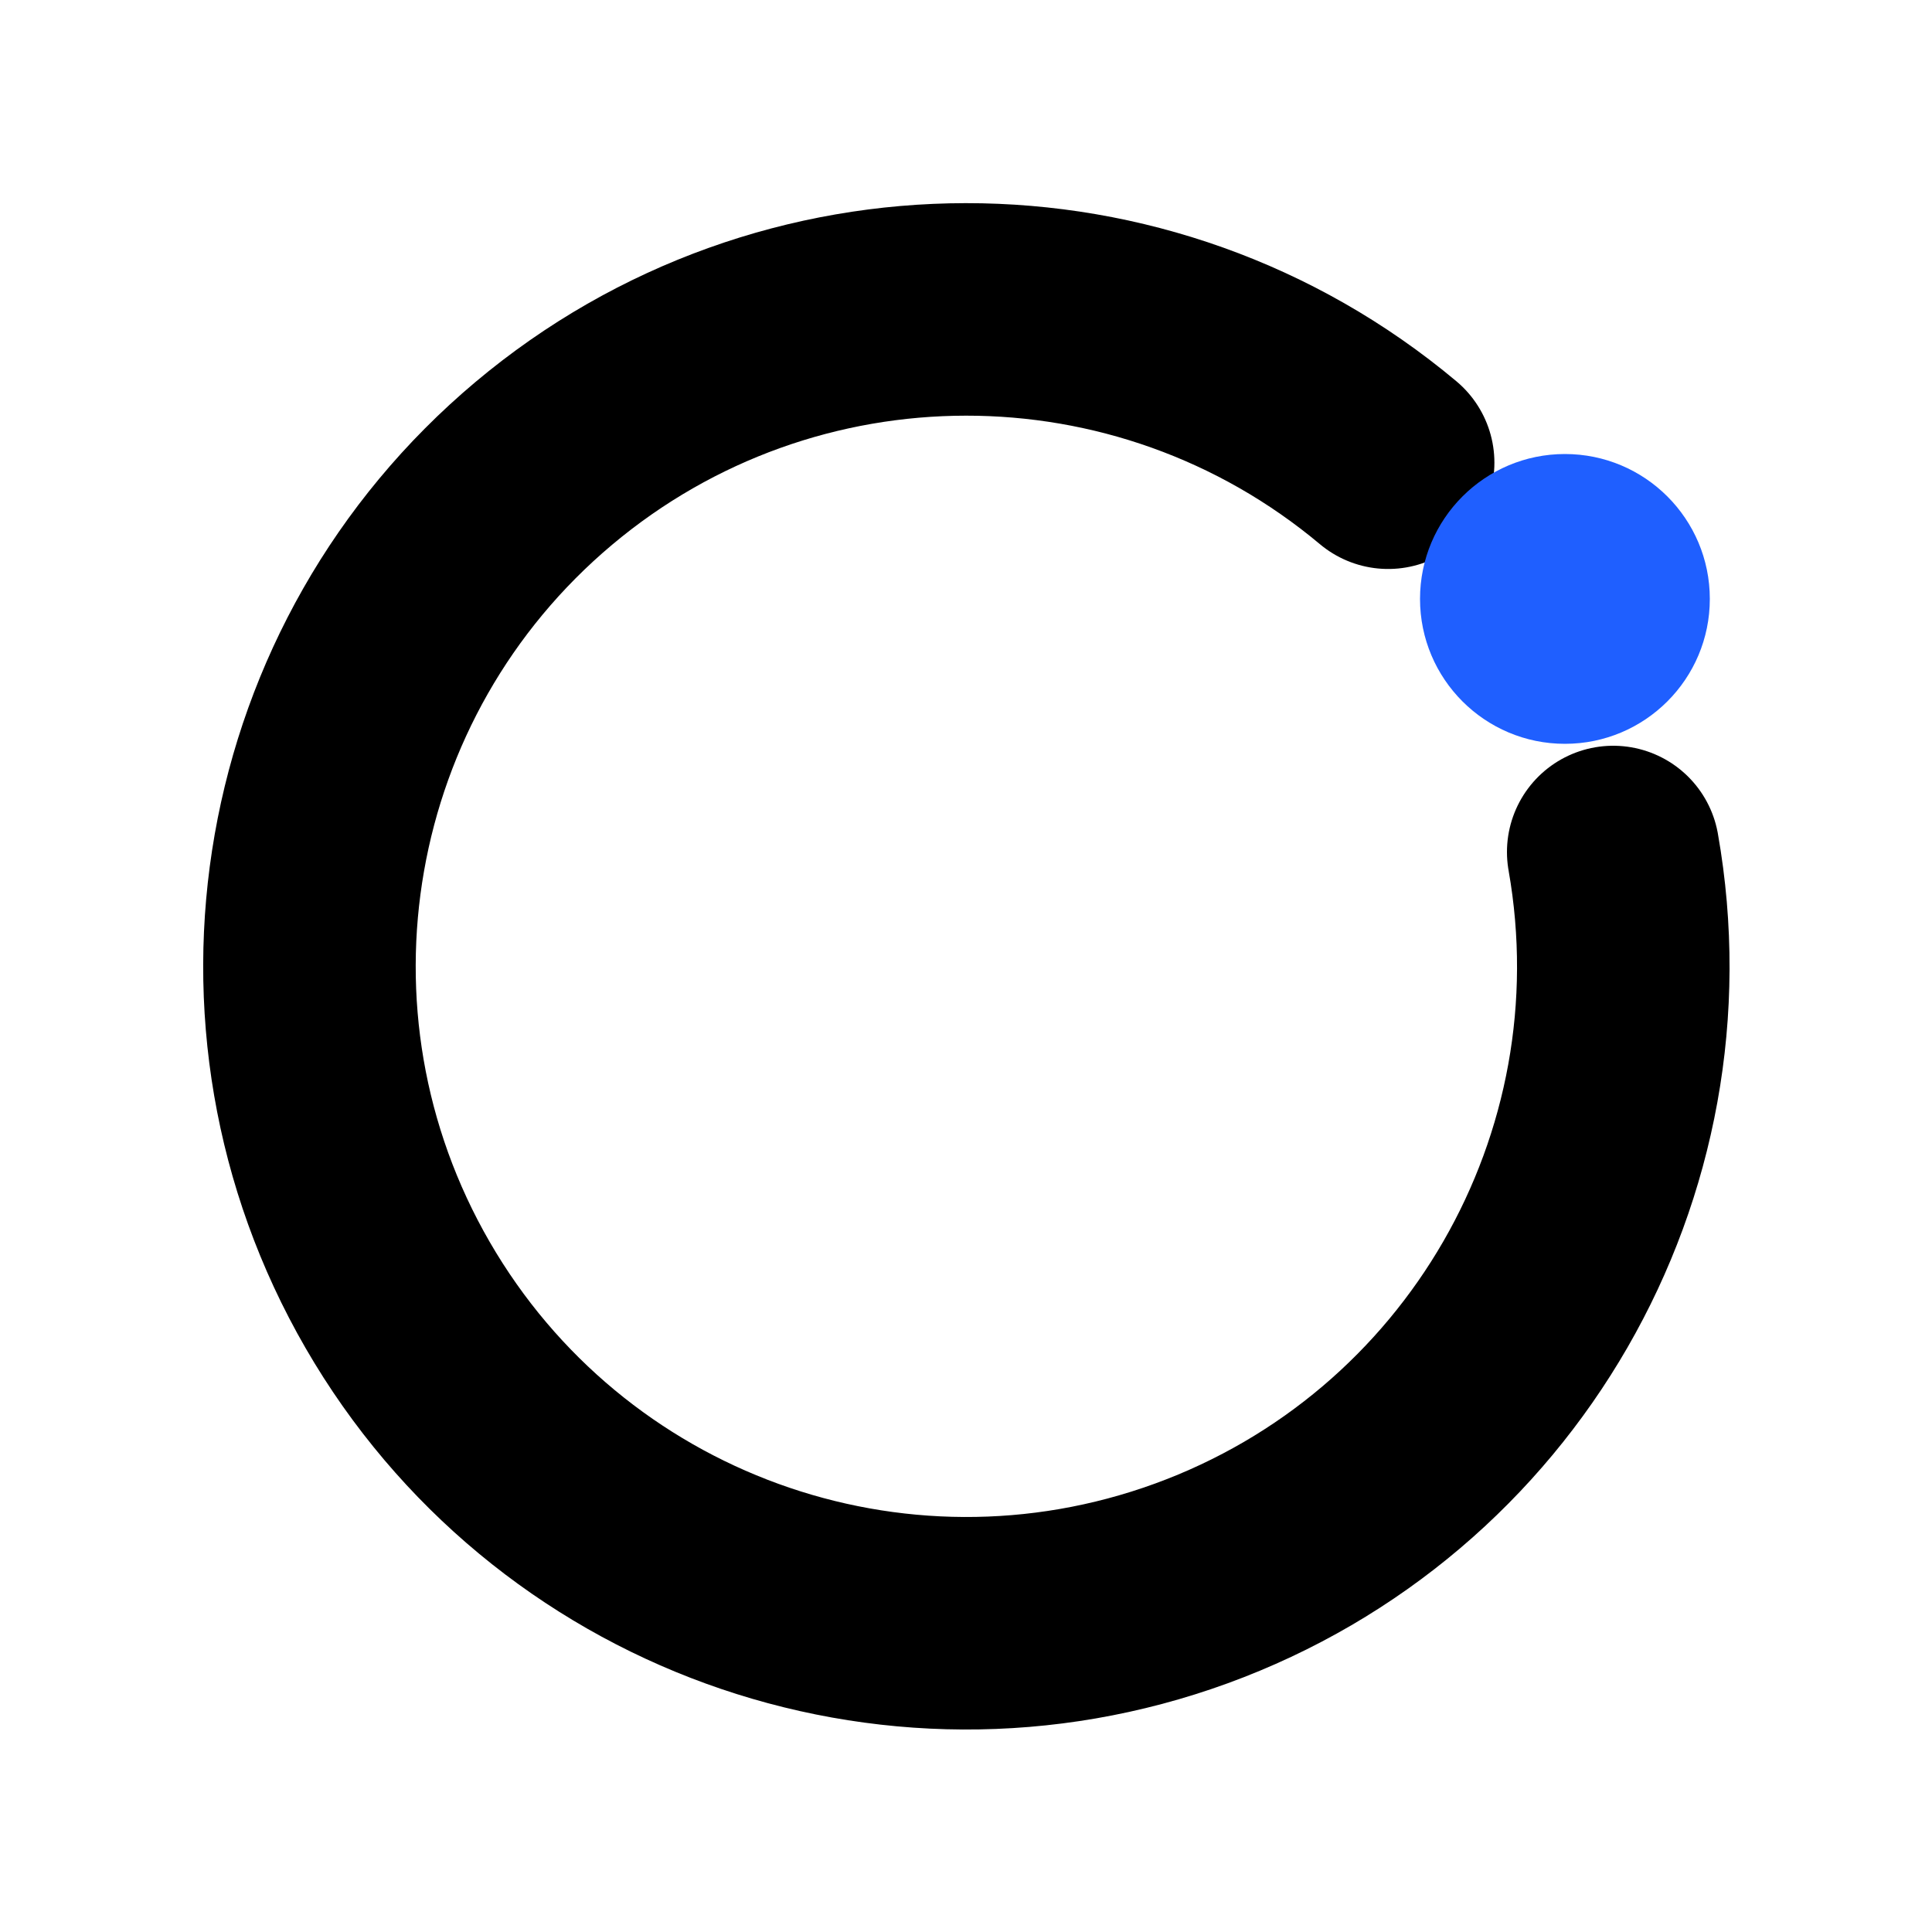
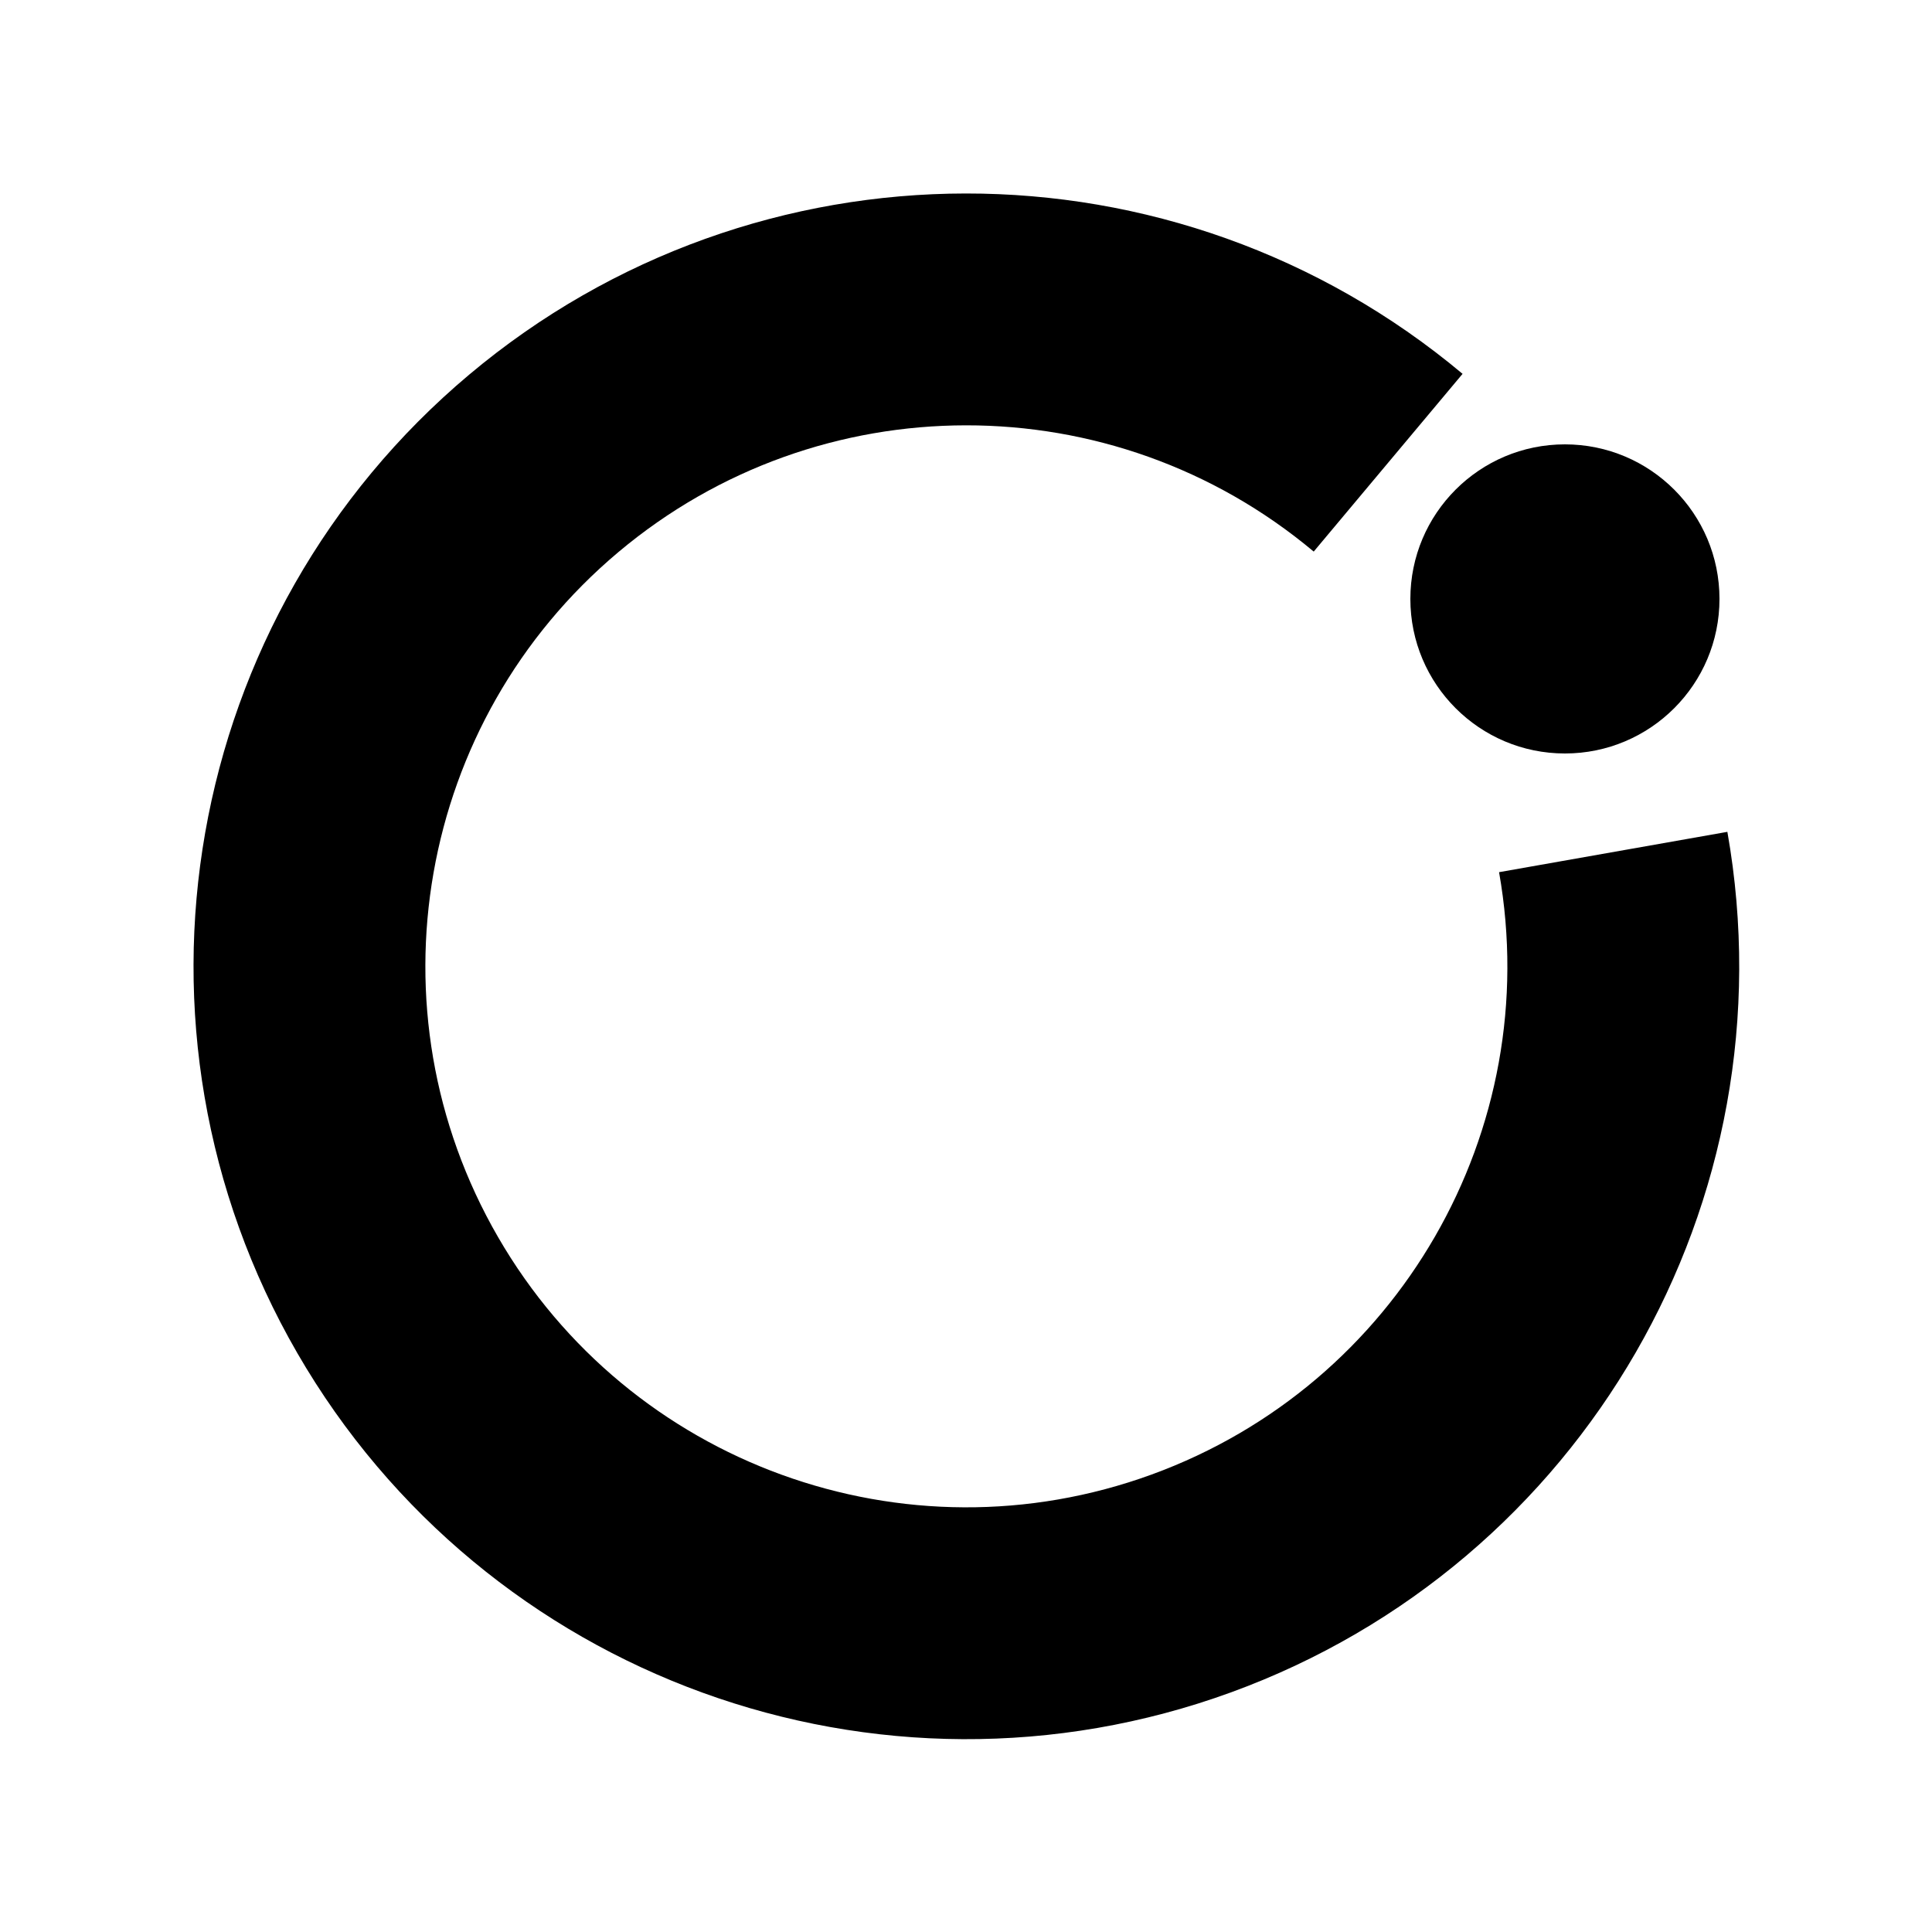
<svg xmlns="http://www.w3.org/2000/svg" viewBox="0 0 100 100" width="100%" height="100%">
-   <path d="M83.5 44.1 A34 34 0 1 1 71.85 23.95" fill="none" stroke="currentColor" stroke-width="11" stroke-linecap="round" />
-   <circle cx="81" cy="31" r="7.5" fill="#1f5fff" />
+   <path d="M83.5 44.1 A34 34 0 1 1 71.85 23.95" fill="none" stroke="currentColor" stroke-width="12" stroke-linecap="butt" />
+   <circle cx="81" cy="31" r="8" fill="currentColor" />
</svg>
